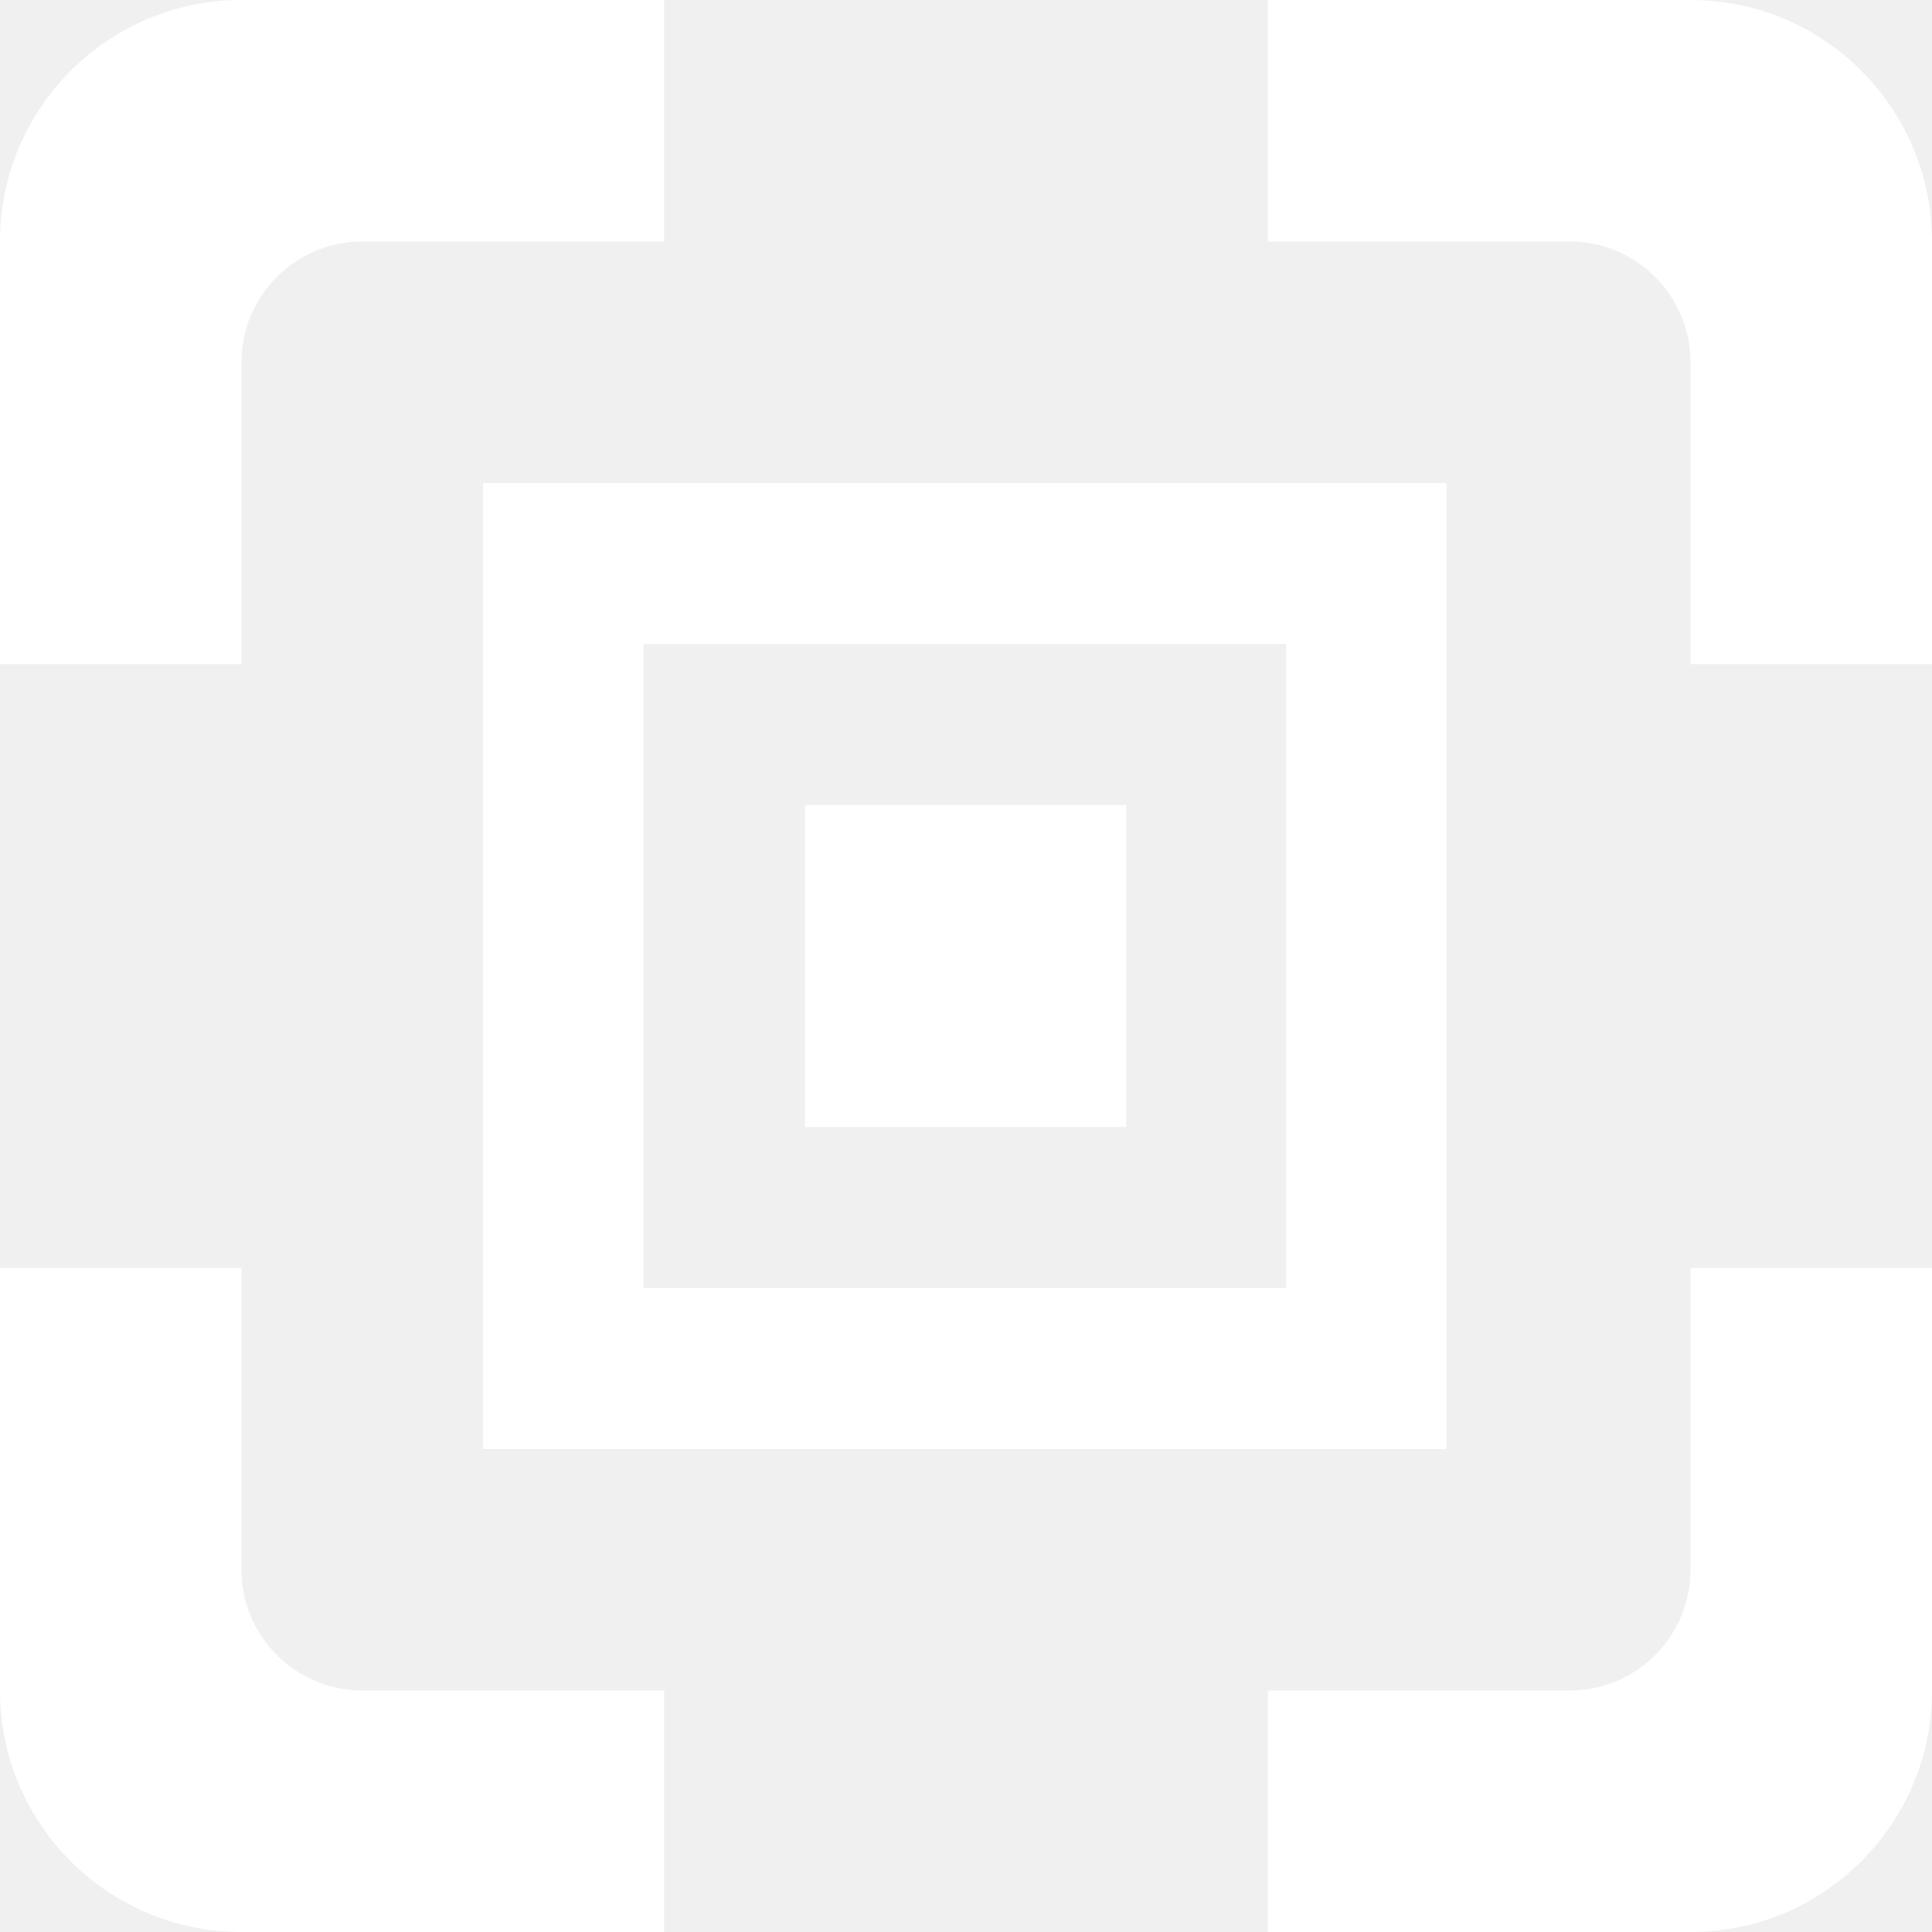
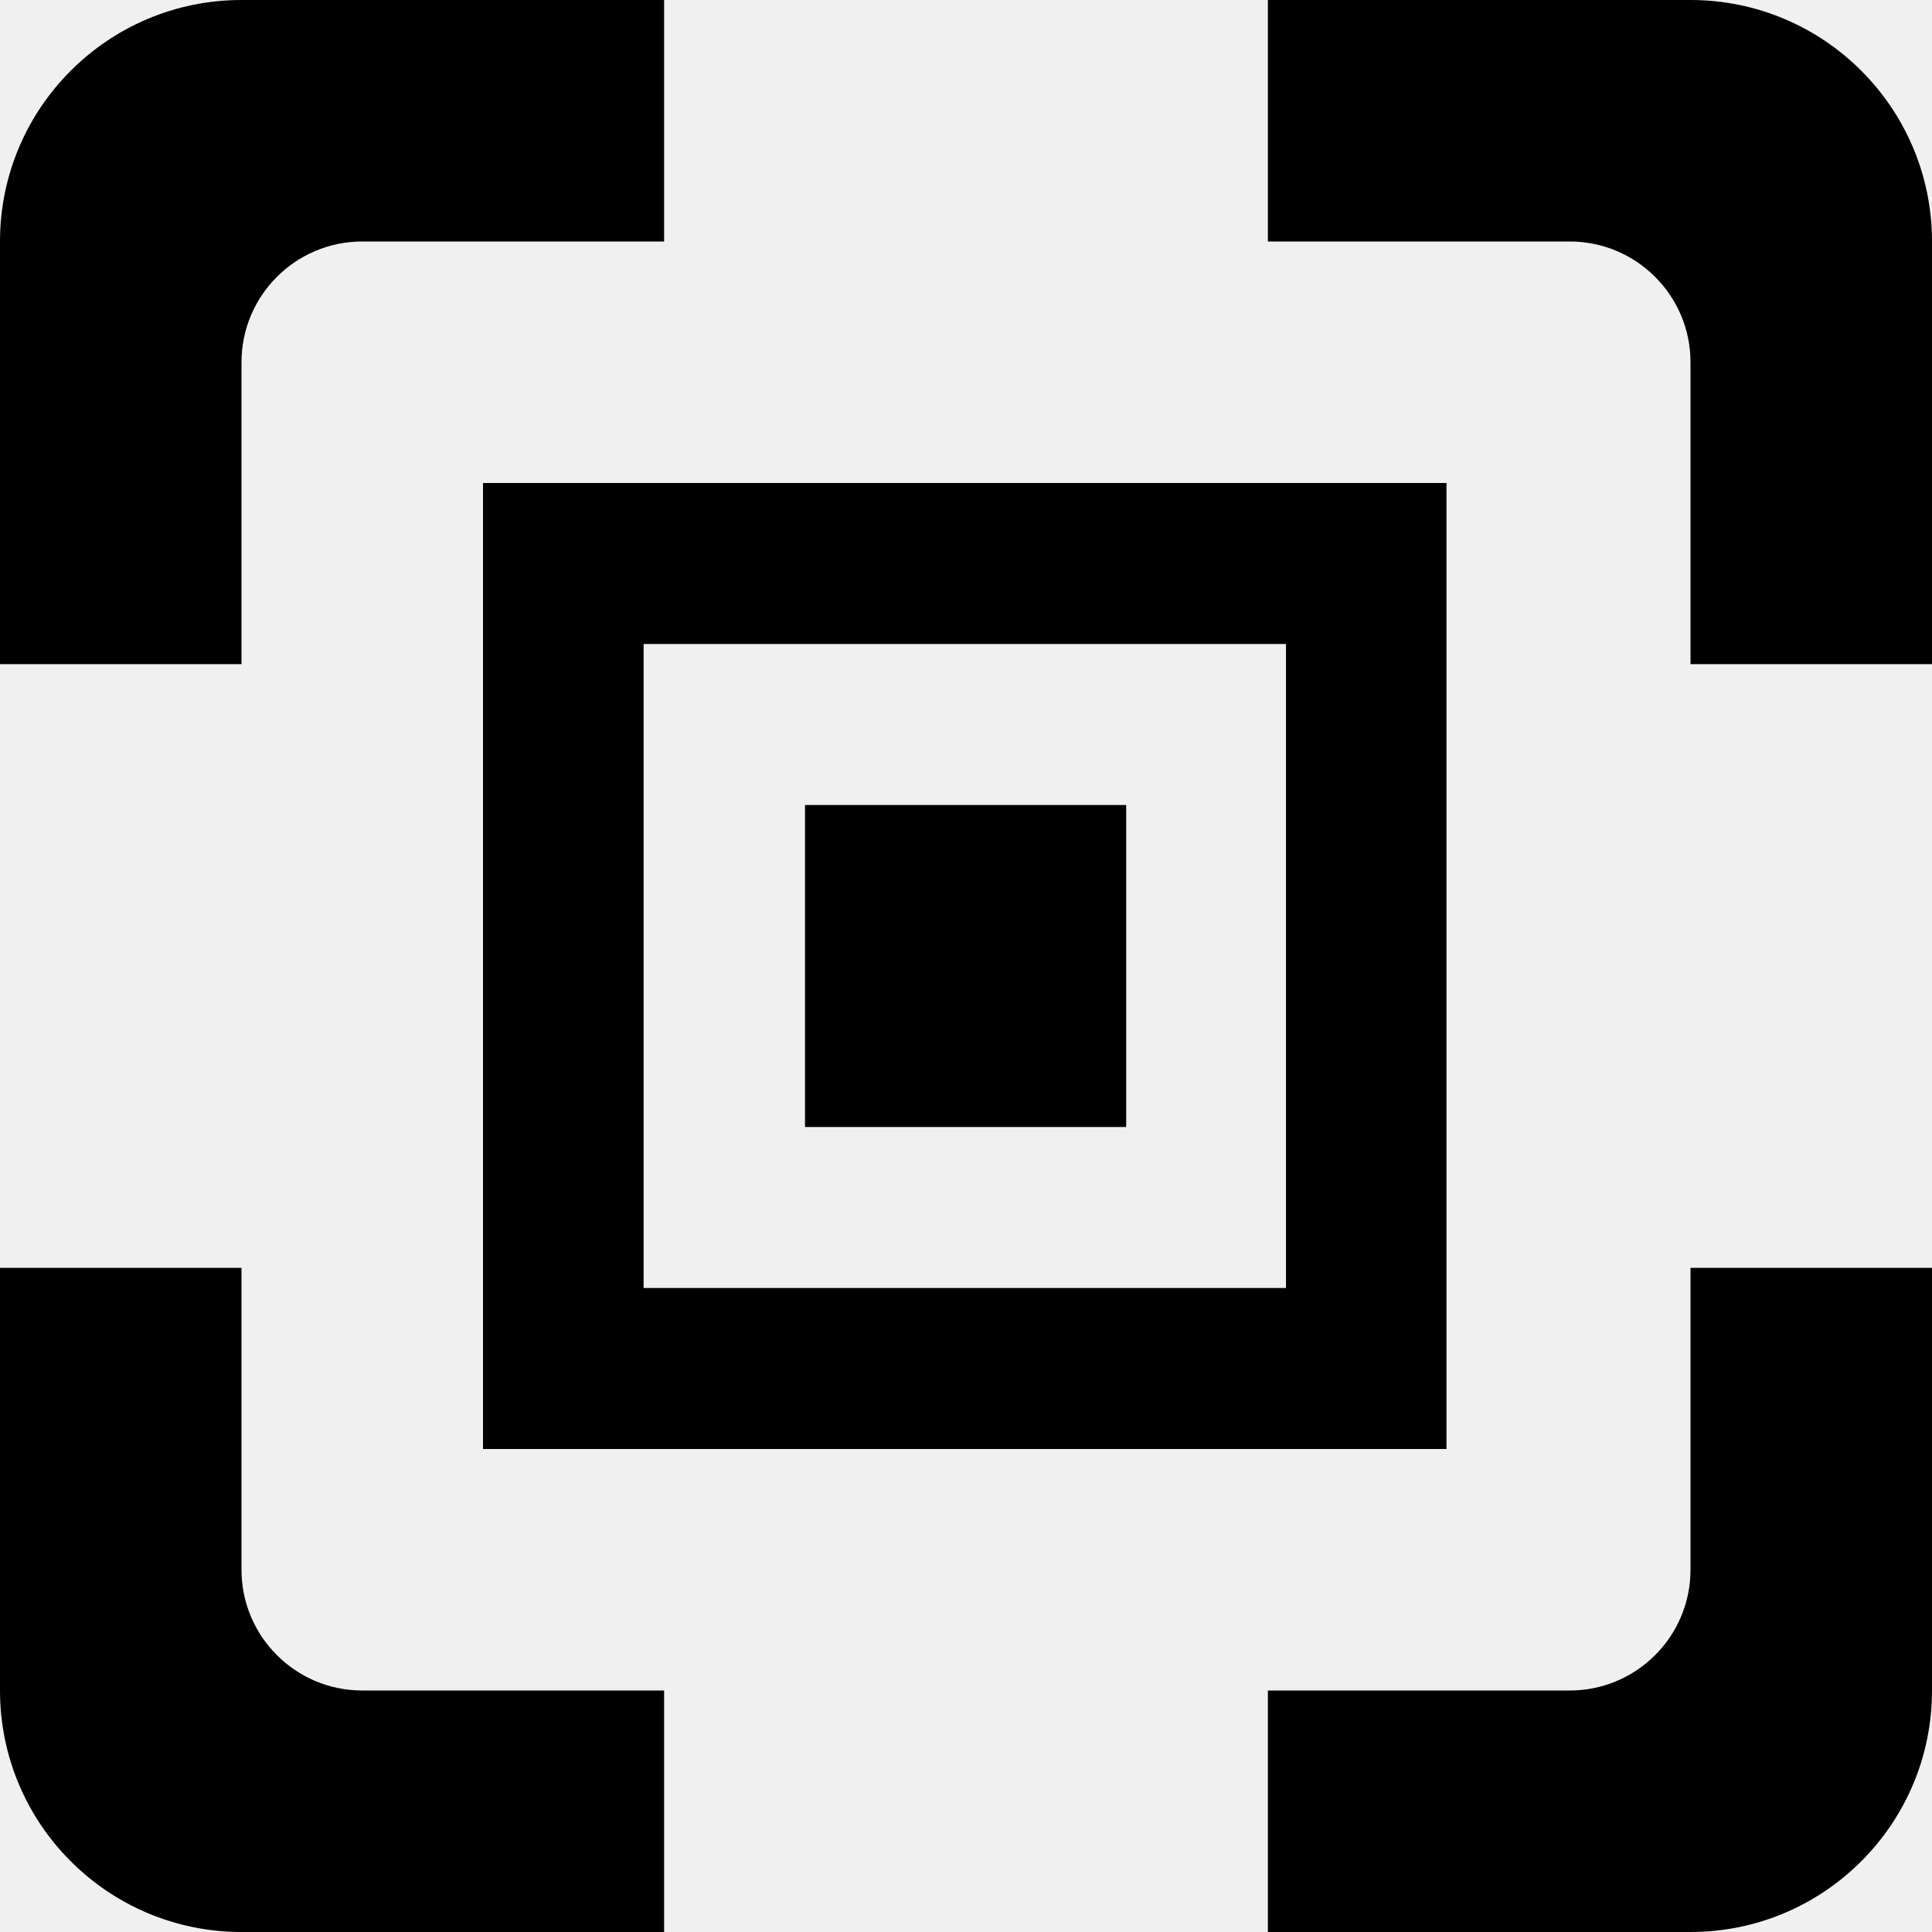
<svg xmlns="http://www.w3.org/2000/svg" xmlns:xlink="http://www.w3.org/1999/xlink" width="24px" height="24px" viewBox="0 0 24 24" version="1.1">
  <defs>
    <path d="M3,0 L21,0 C22.657,0 24,1.343 24,3 L24,21 C24,22.657 22.657,24 21,24 L3,24 C1.343,24 0,22.657 0,21 L0,3 C0,1.343 1.343,0 3,0 Z M8.25,0 L8.25,3 L4.5,3 C3.672,3 3,3.672 3,4.5 L3,8.25 L0,8.25 L0,15.75 L3,15.75 L3,19.5 C3,20.328 3.672,21 4.5,21 L8.25,21 L8.25,24 L15.75,24 L15.75,21 L19.5,21 C20.328,21 21,20.328 21,19.5 L21,15.75 L24,15.75 L24,8.25 L21,8.25 L21,4.5 C21,3.672 20.328,3 19.5,3 L15.75,3 L15.75,0 L8.25,0 Z M17.969,6 L17.969,18 L6,18 L6,6 L17.969,6 Z M15.975,8 L7.995,8 L7.995,16 L15.975,16 L15.975,8 Z M10,10 L13.99,10 L13.99,14 L10,14 L10,10 Z" id="path-1" />
  </defs>
-   <g id="Check-In-v1.11.1" stroke="none" stroke-width="1" fill="none" fill-rule="evenodd">
+   <g id="Check-In-v1.11.1" stroke="none" stroke-width="1" fill="#000" fill-rule="evenodd">
    <g id="QR-Child-Check-Out-01" transform="translate(-82, -225)">
      <g id="Dark-Items-[22v]" transform="translate(66, 209)">
        <g id="Scan-ID" transform="translate(16, 16)">
-           <mask id="mask-2" fill="white">
+           <mask id="mask-2" fill="#000">
            <use xlink:href="#path-1" />
          </mask>
-           <use id="Scan" fill="#FFFFFF" xlink:href="#path-1" />
+           <use id="Scan" fill="#000" xlink:href="#path-1" />
        </g>
      </g>
    </g>
  </g>
</svg>
